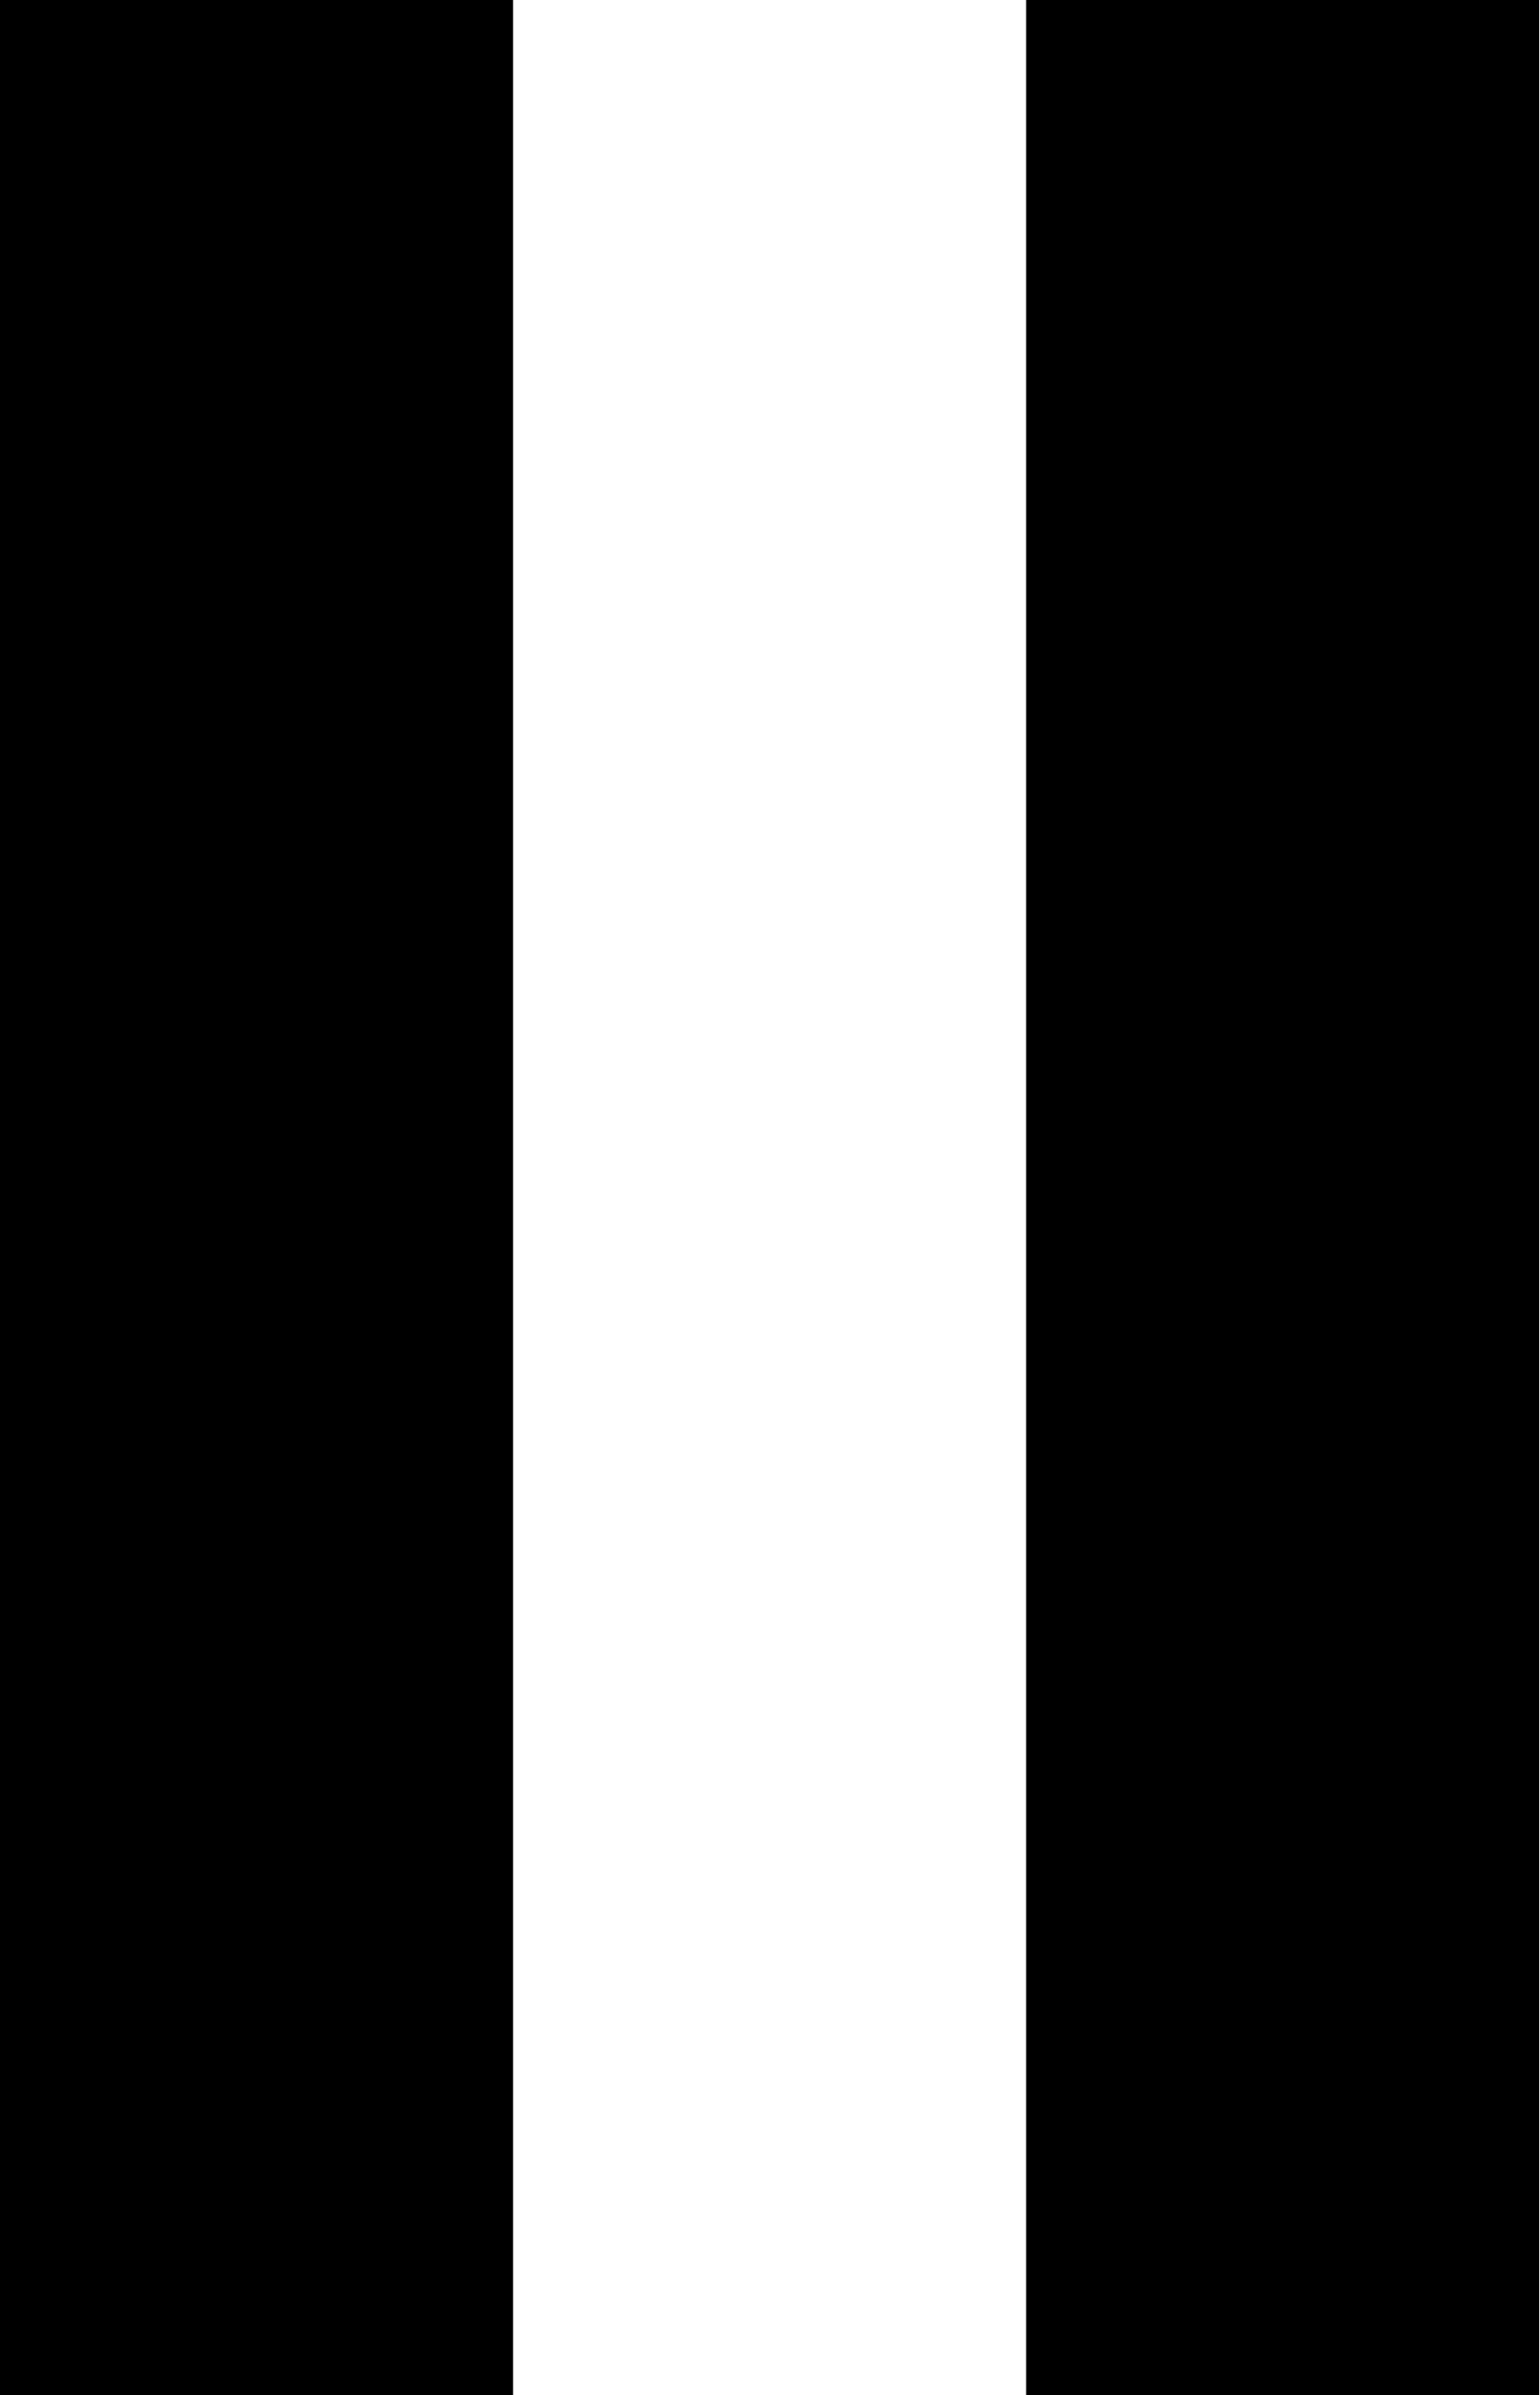
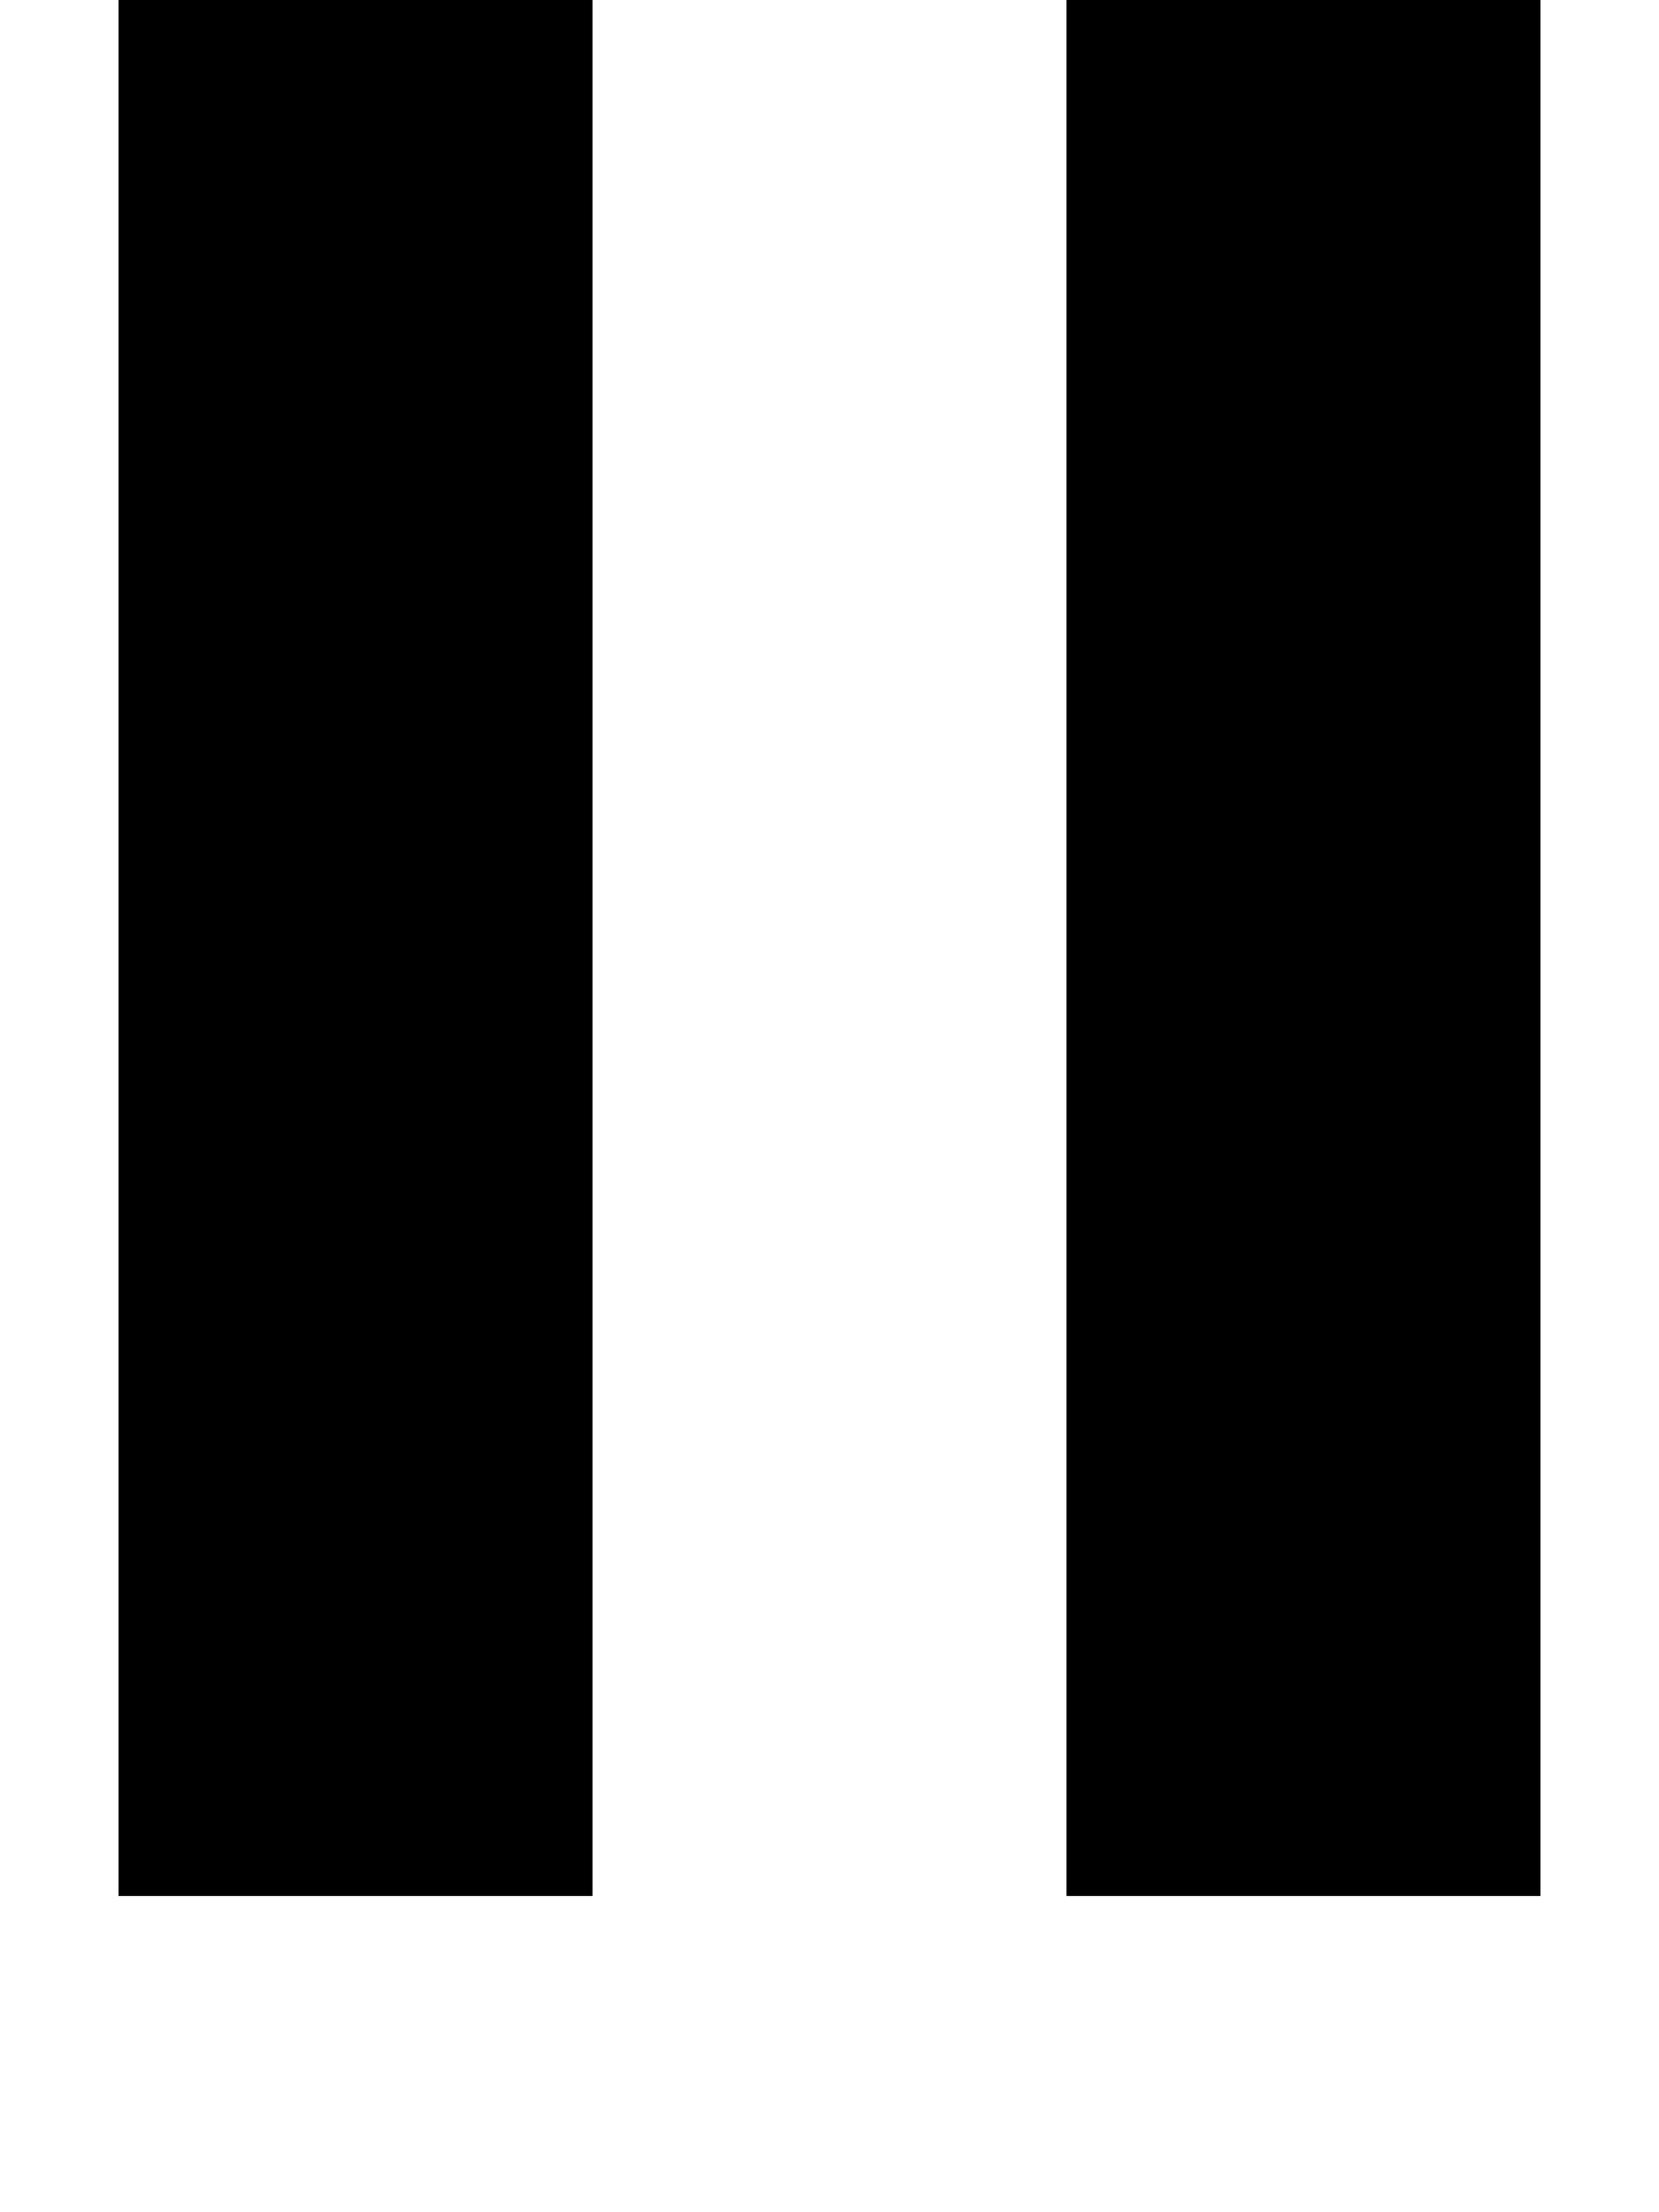
- <svg xmlns="http://www.w3.org/2000/svg" width="9" height="14" viewBox="0 0 9 14" fill="none">
-   <rect width="3" height="14" fill="#000000" fill-opacity="1" />
-   <rect x="6" width="3" height="14" fill="#000000" fill-opacity="1" />
+ <svg xmlns="http://www.w3.org/2000/svg" width="9" height="12" viewBox="0 0 9 14" fill="none">
+   <rect width="3" height="12" fill="#000000" fill-opacity="1" />
+   <rect x="6" width="3" height="12" fill="#000000" fill-opacity="1" />
</svg>
